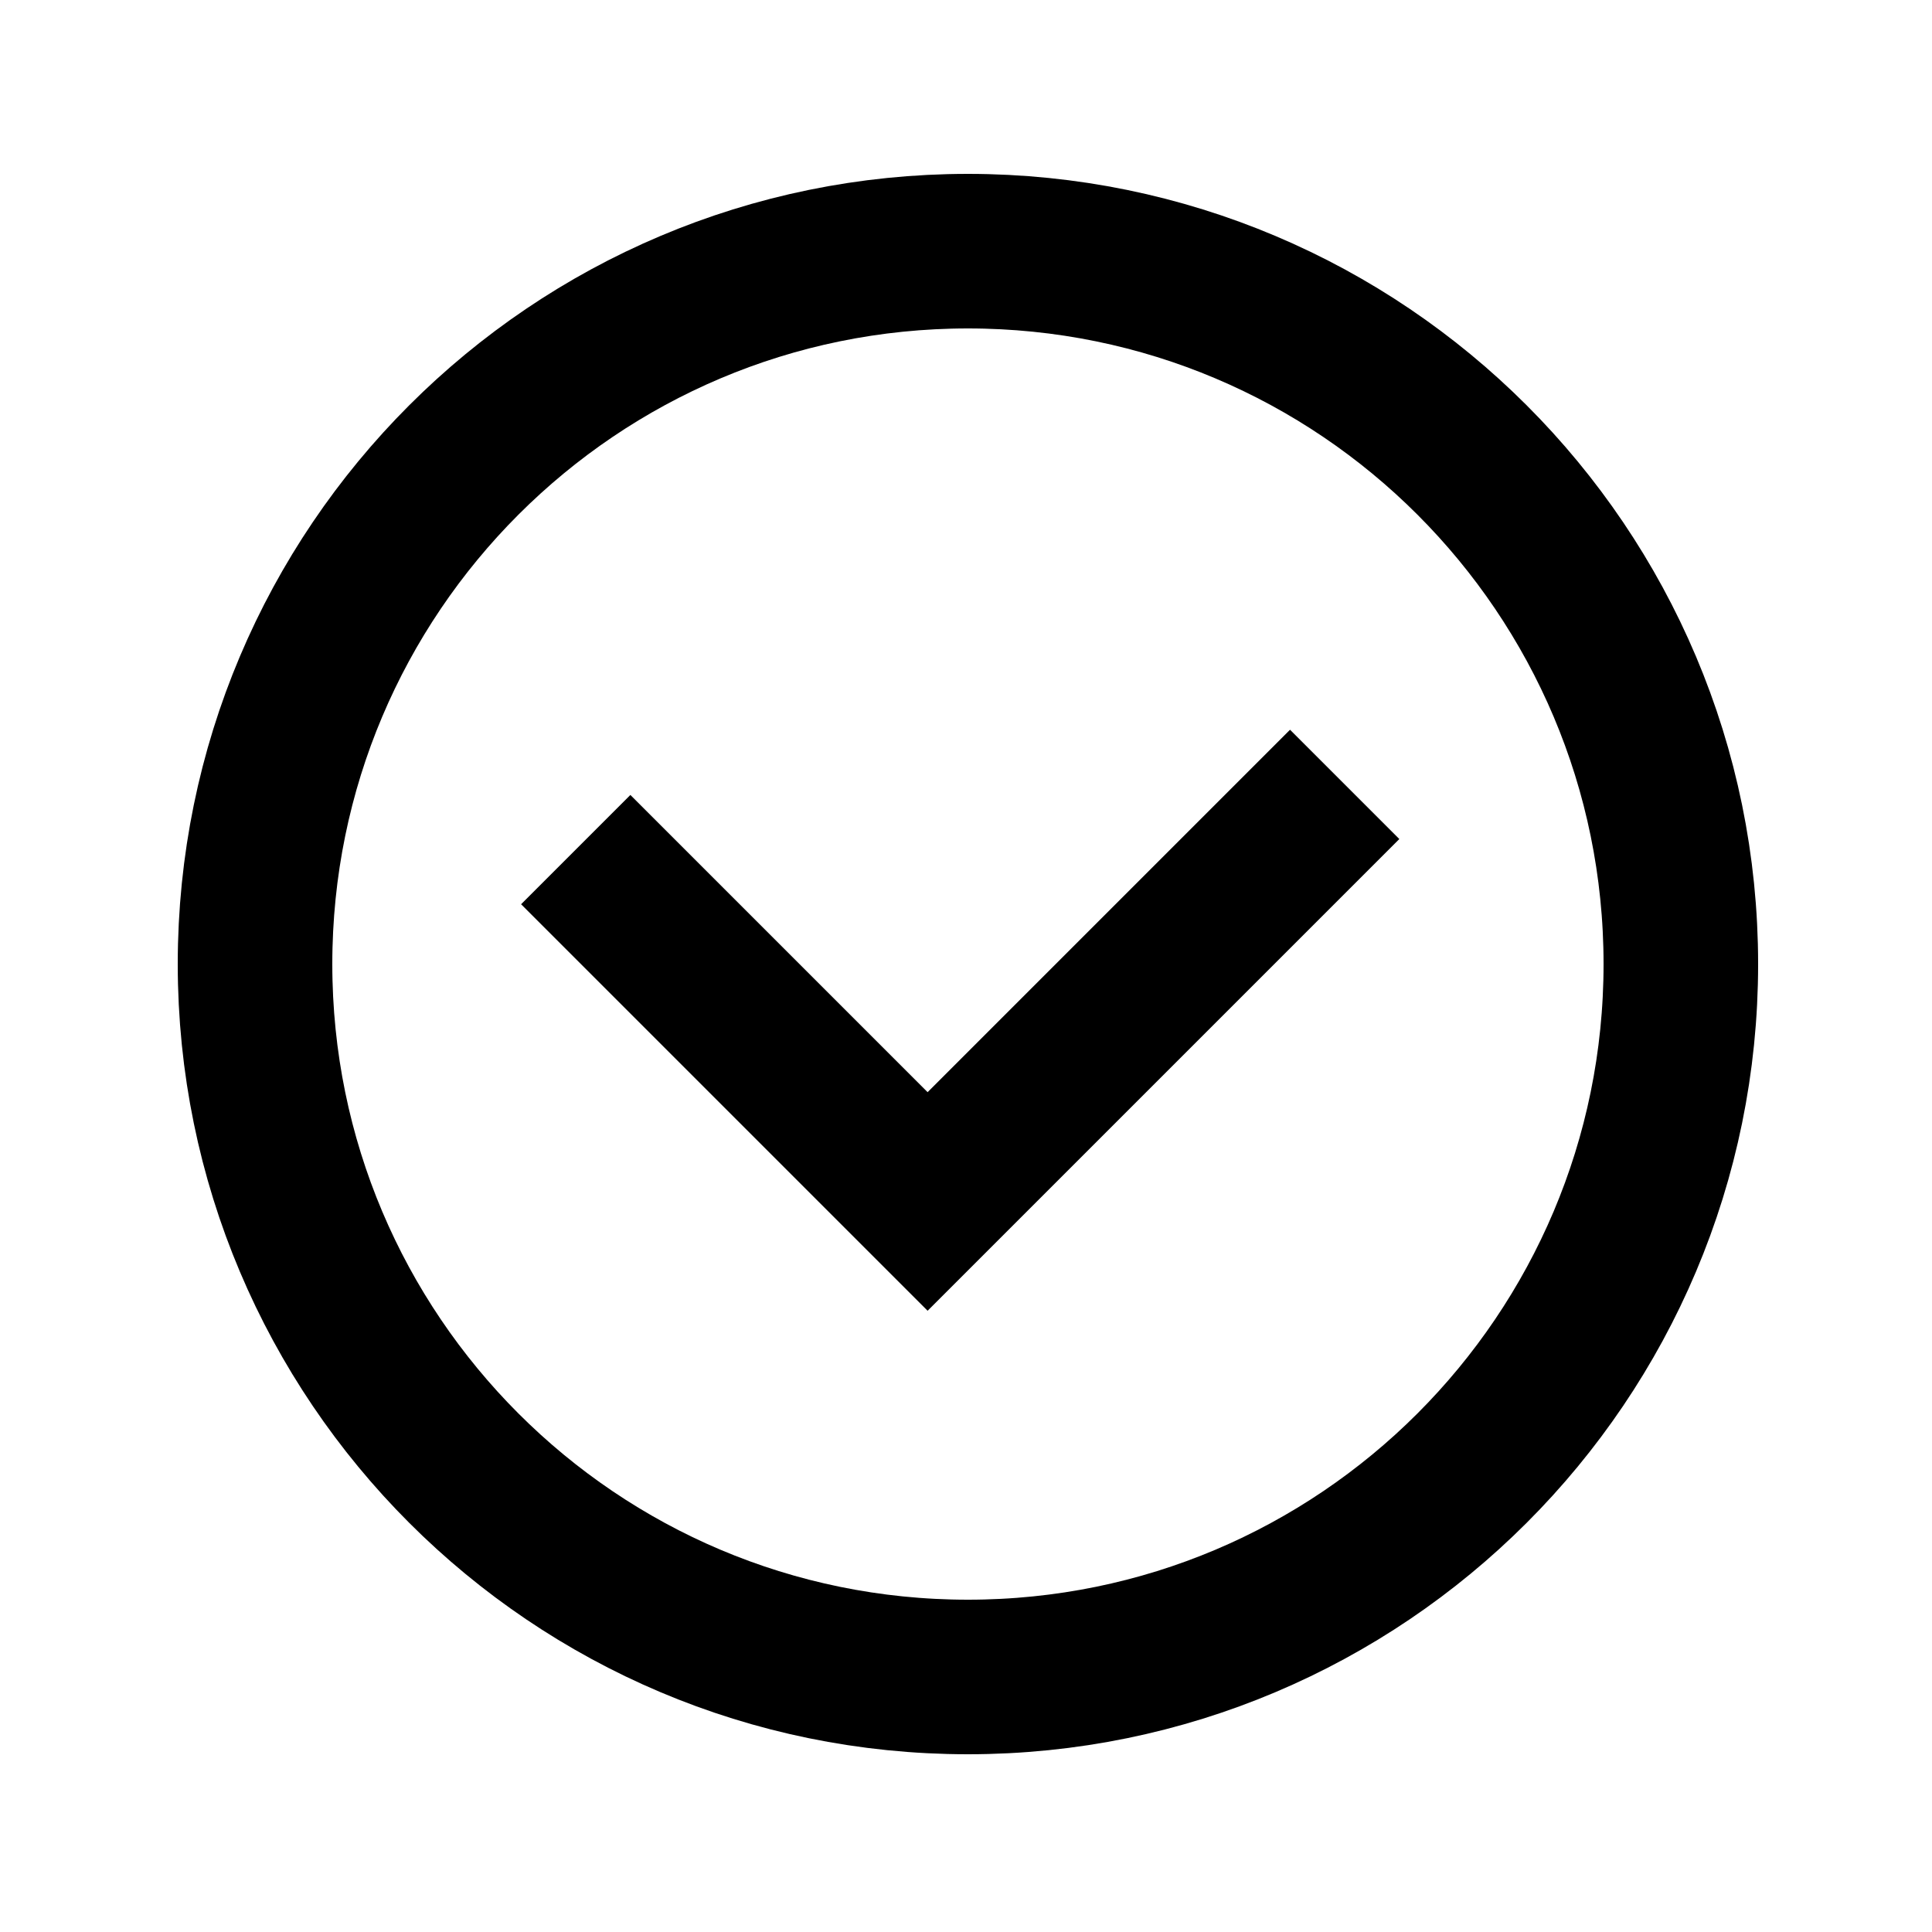
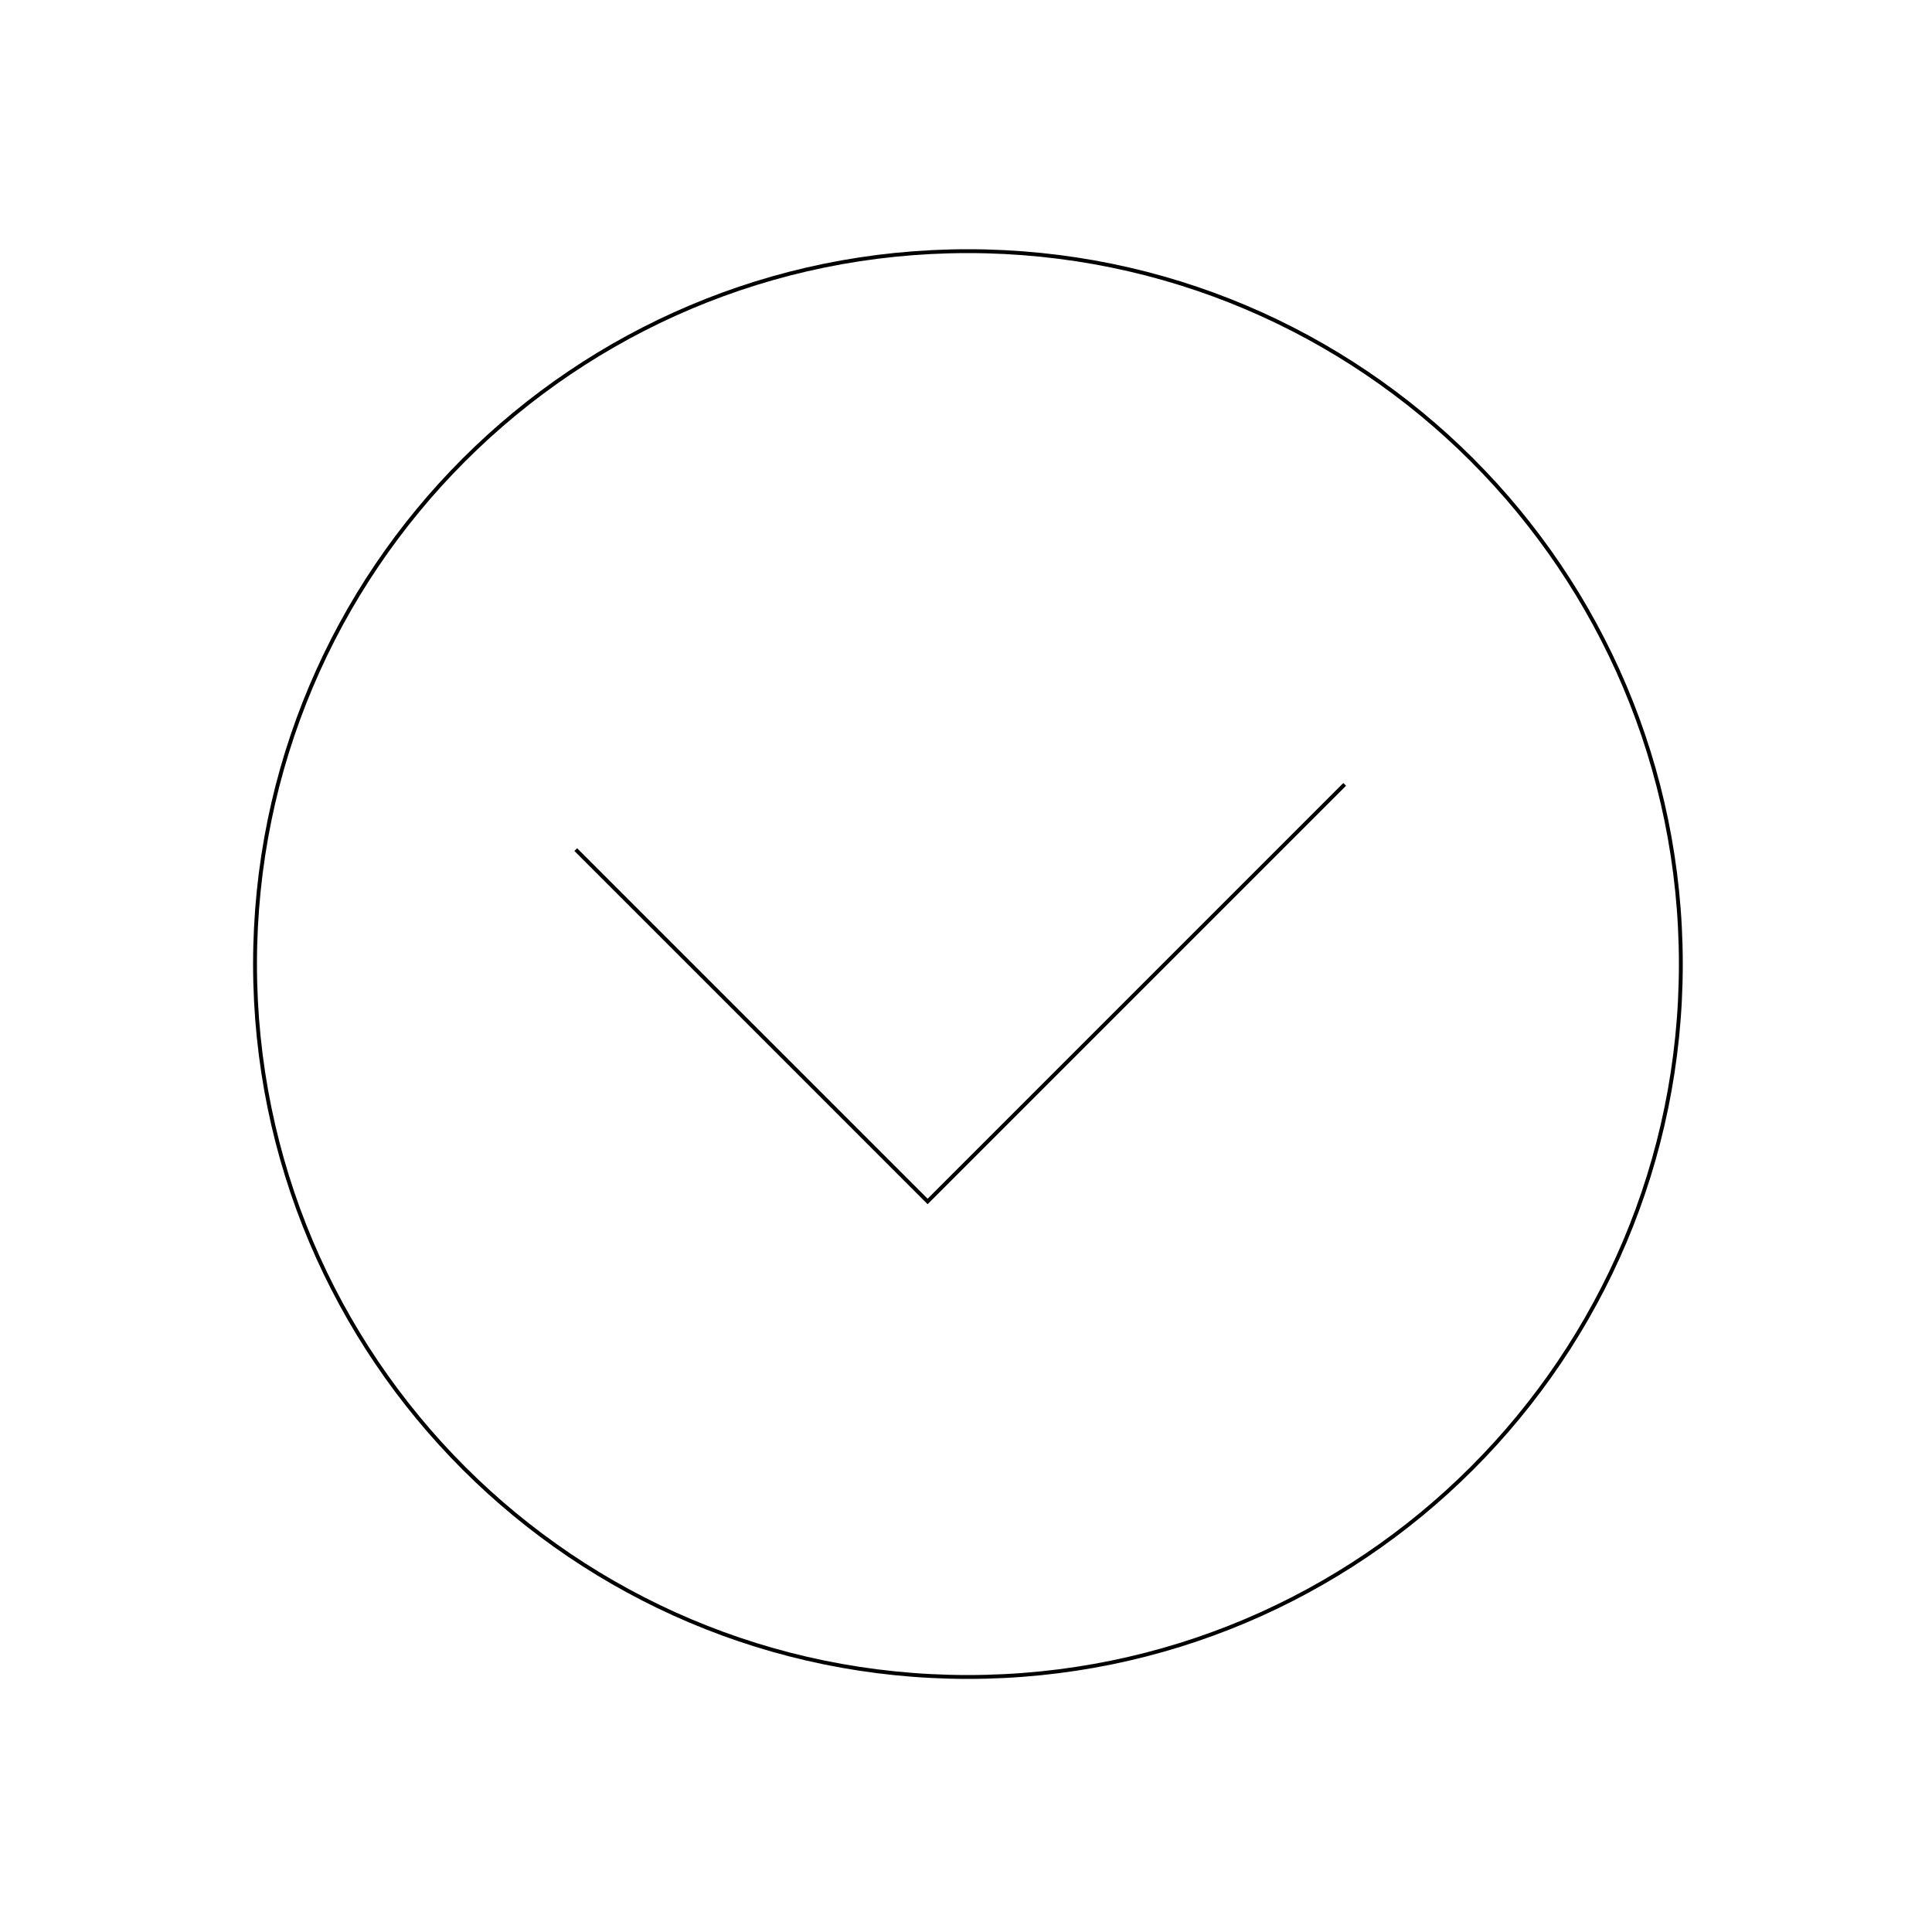
<svg xmlns="http://www.w3.org/2000/svg" width="500" height="500" viewBox="0 0 500 500" fill="none">
-   <path d="M149 219.875L240.063 310.938L348 203" stroke="black" stroke-width="40" />
-   <circle cx="250.5" cy="249.5" r="184.5" stroke="black" stroke-width="40" />
+   <path d="M149 219.875L240.063 310.938L348 203" stroke="black" strokeWidth="40" />
+   <circle cx="250.5" cy="249.5" r="184.5" stroke="black" strokeWidth="40" />
</svg>
